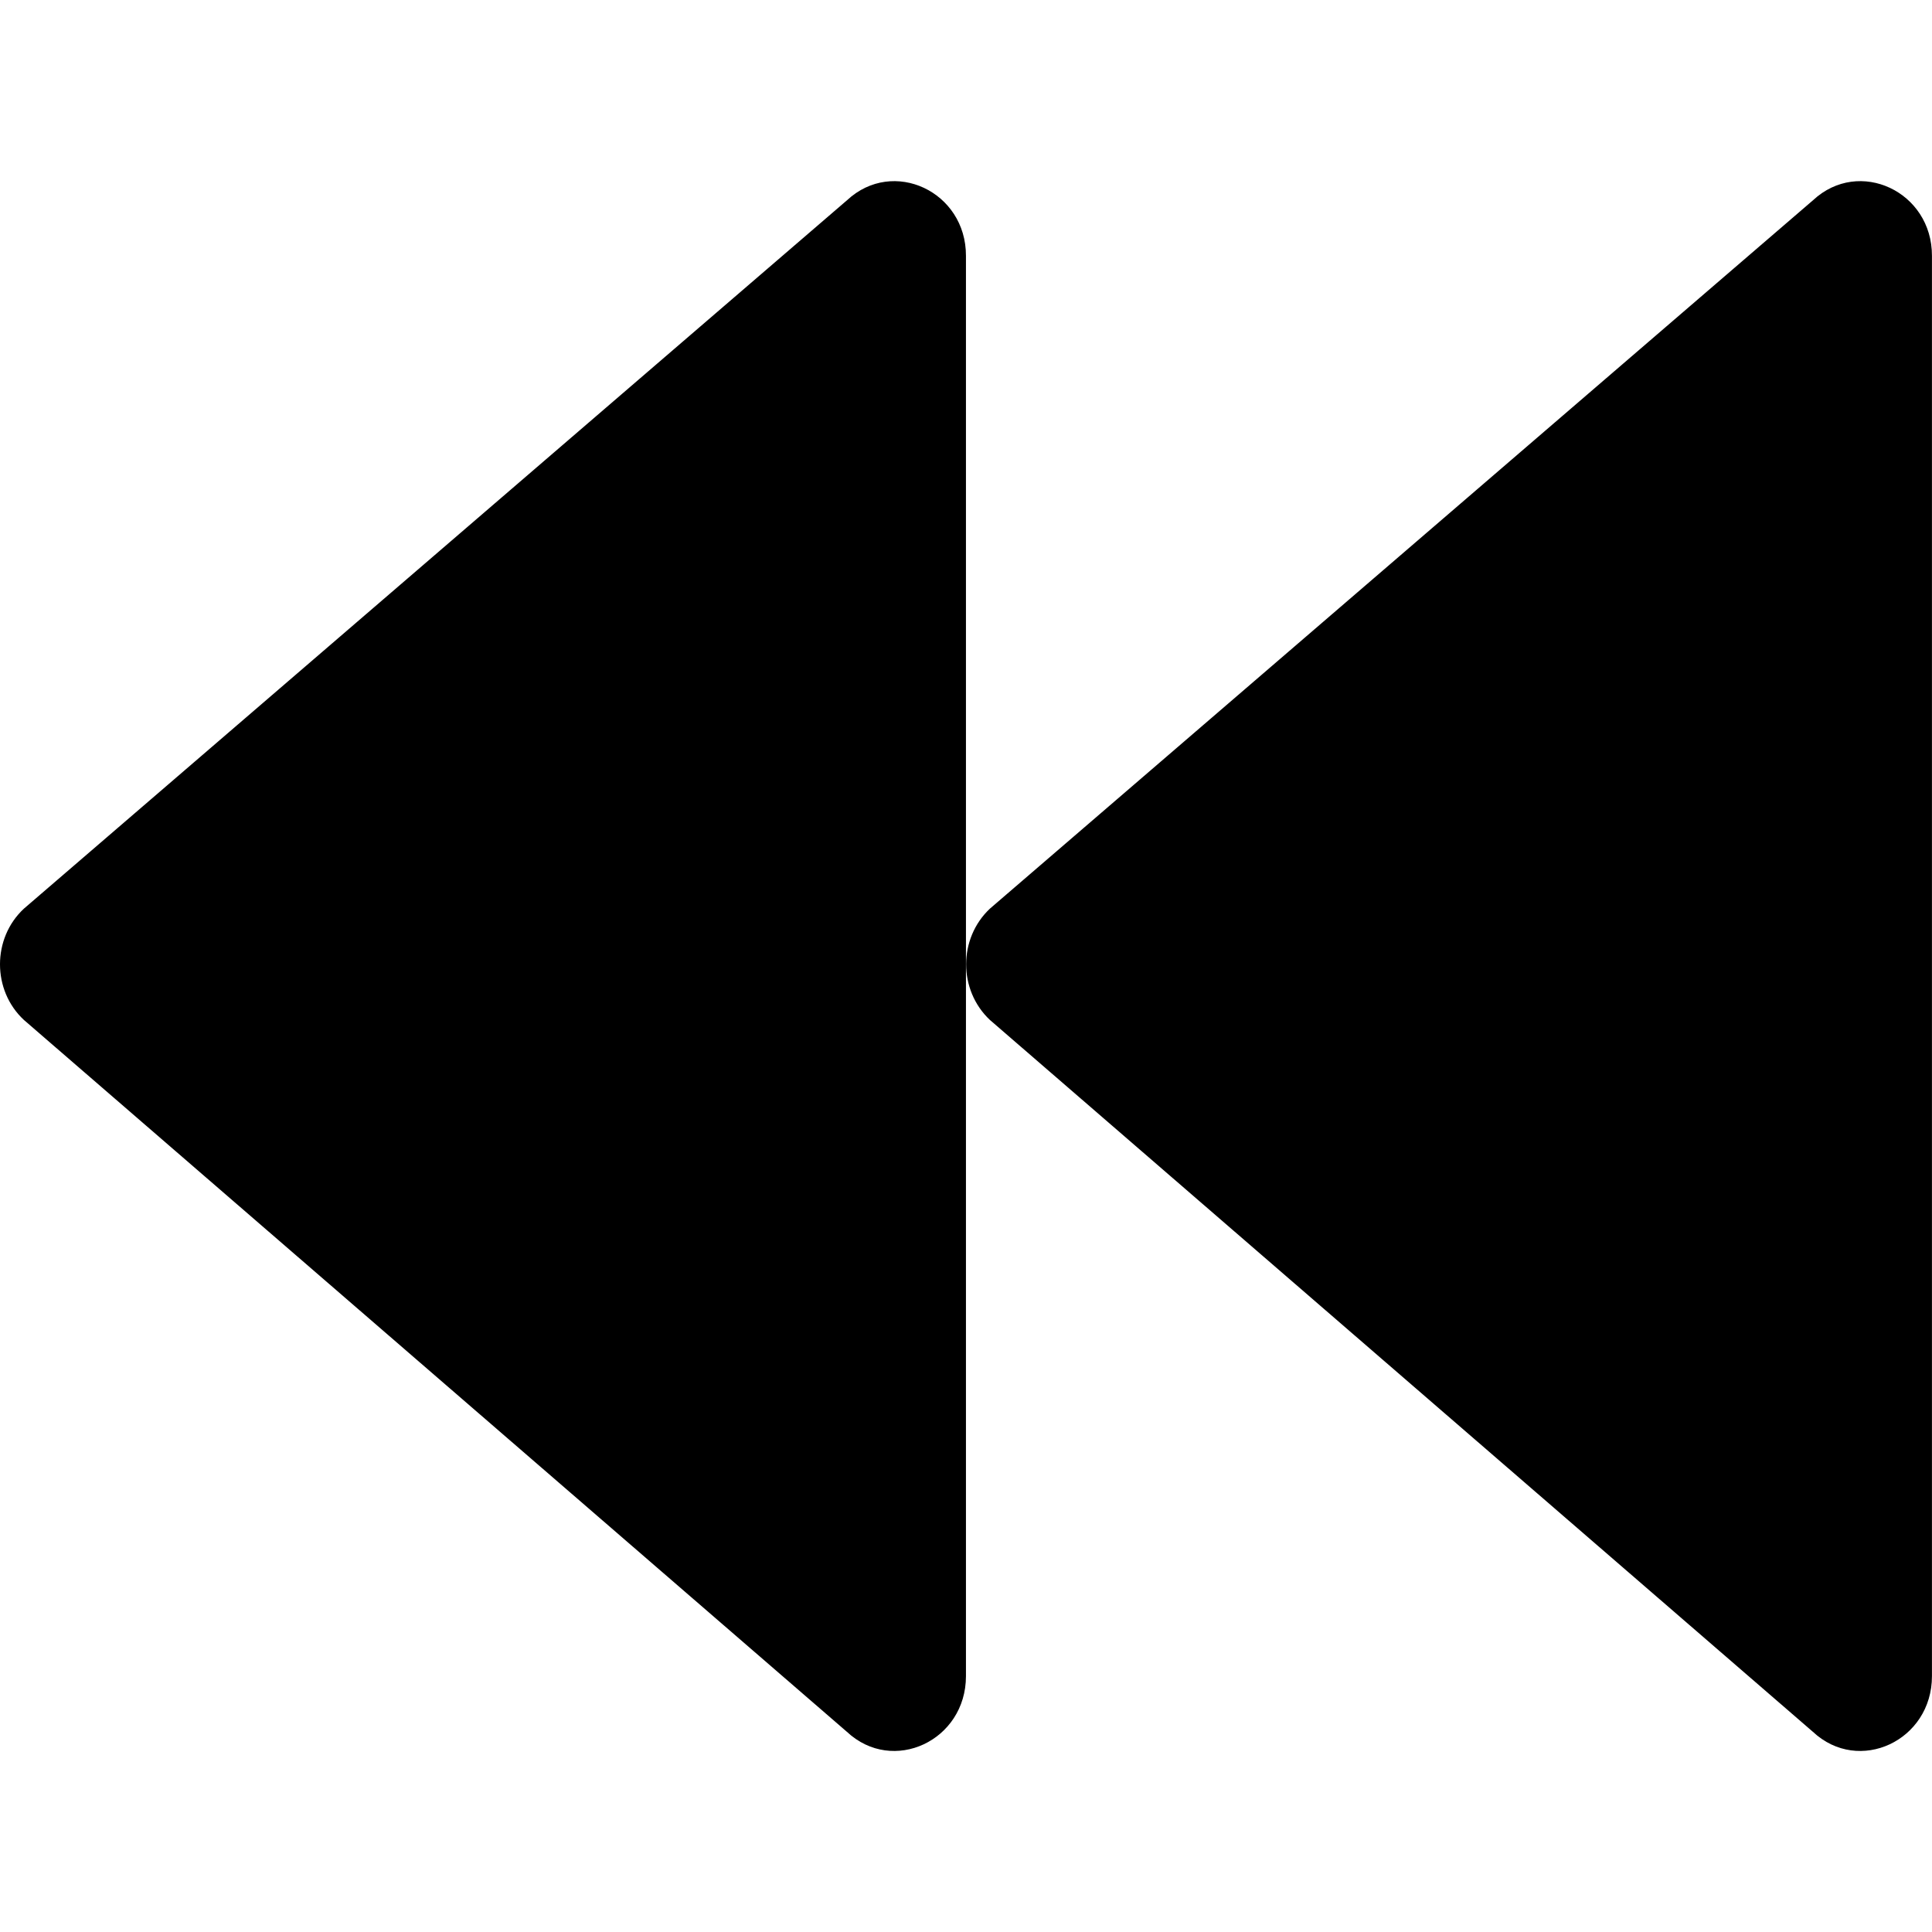
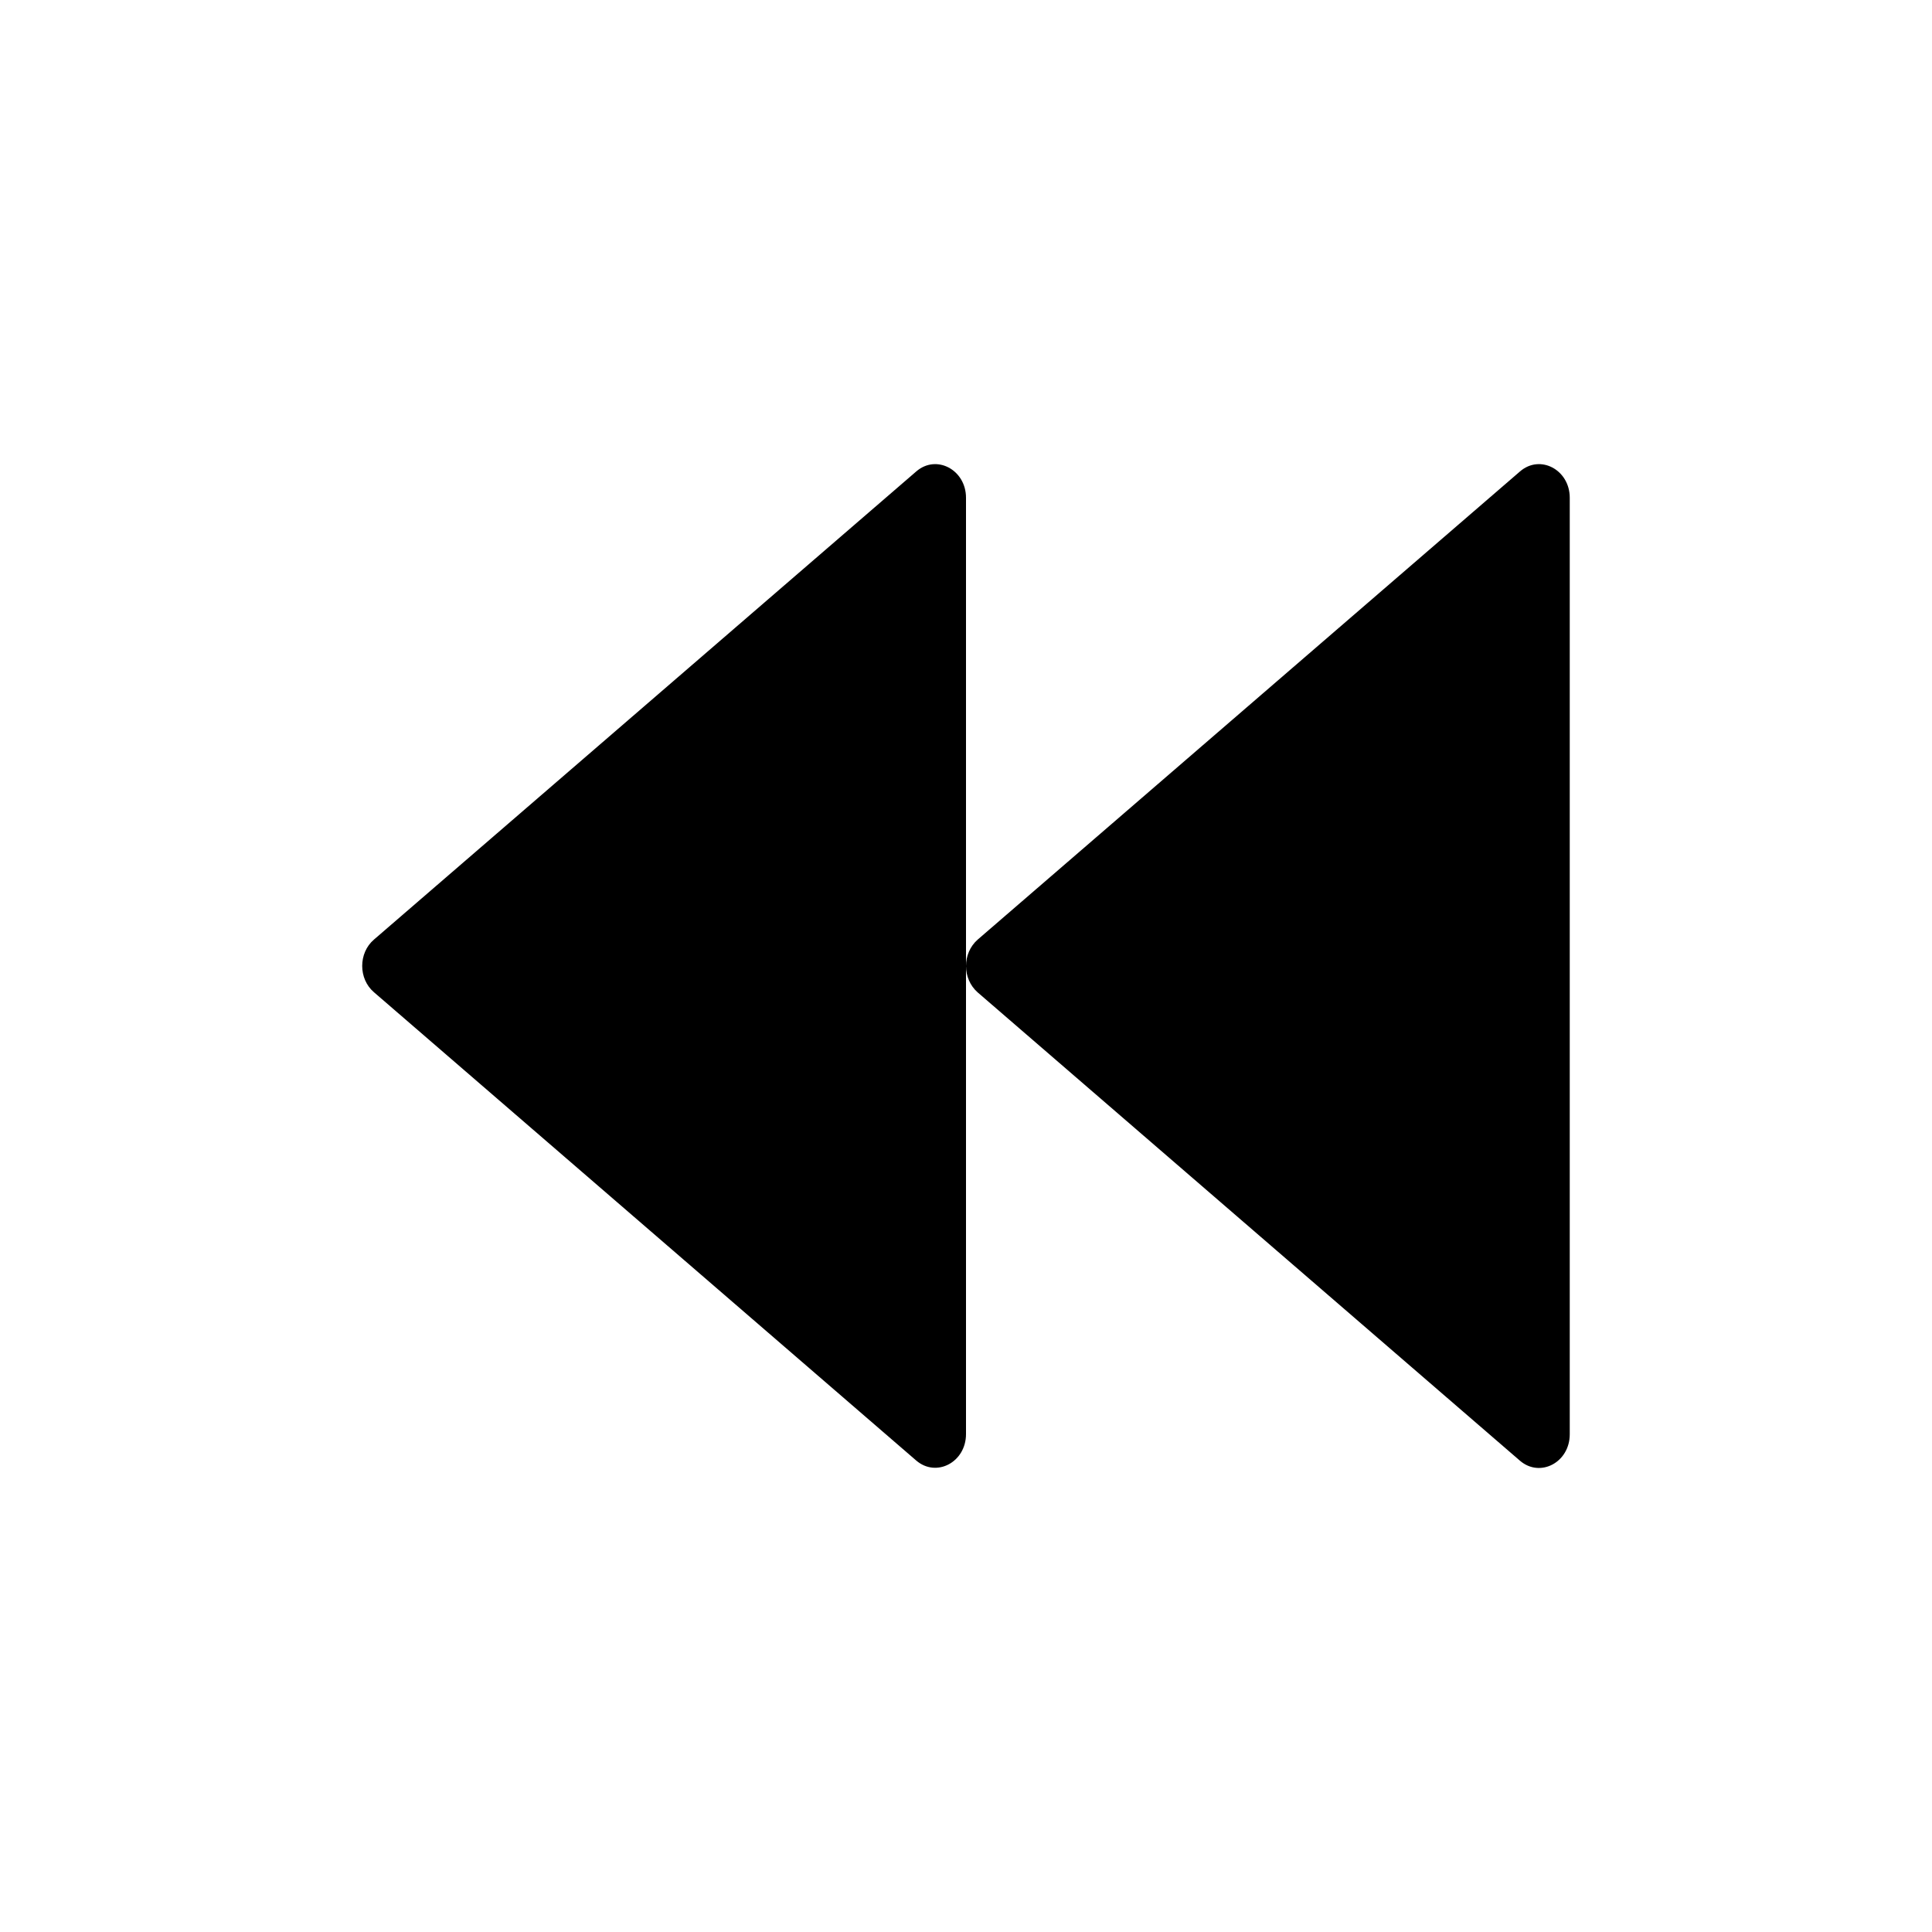
<svg xmlns="http://www.w3.org/2000/svg" id="backward" viewBox="0 0 1024 1024" version="1.1">
-   <path d="M448.975 106.1 12.675 481.6c-16.9 15.7-16.9 43.3 0 59l436.2 377.3c24.4 22.8 63.1 4.7 63.1-29.5L511.975 511.1 511.975 135.6C512.075 101.5 473.375 83.4 448.975 106.1z" />
-   <path d="M960.975 106.1 524.675 481.6c-8.4 7.9-12.6 18.7-12.6 29.5s4.2 21.6 12.6 29.5l436.2 377.3c24.4 22.8 63.1 4.7 63.1-29.5L1023.975 135.6C1024.075 101.5 985.375 83.4 960.975 106.1z" />
+   <path d="M485.6 249.9L198.2 498c-8.3 7.1-8.3 20.8 0 27.9l287.4 248.2c10.7 9.2 26.4 0.9 26.4-14V263.8c0-14.8-15.7-23.2-26.4-13.9zM805.6 249.9L518.2 498c-4.1 3.6-6.2 8.8-6.2 14 0 5.2 2.1 10.4 6.2 14l287.4 248.2c10.7 9.2 26.4 0.9 26.4-14V263.8c0-14.8-15.7-23.2-26.4-13.9z" />
</svg>
